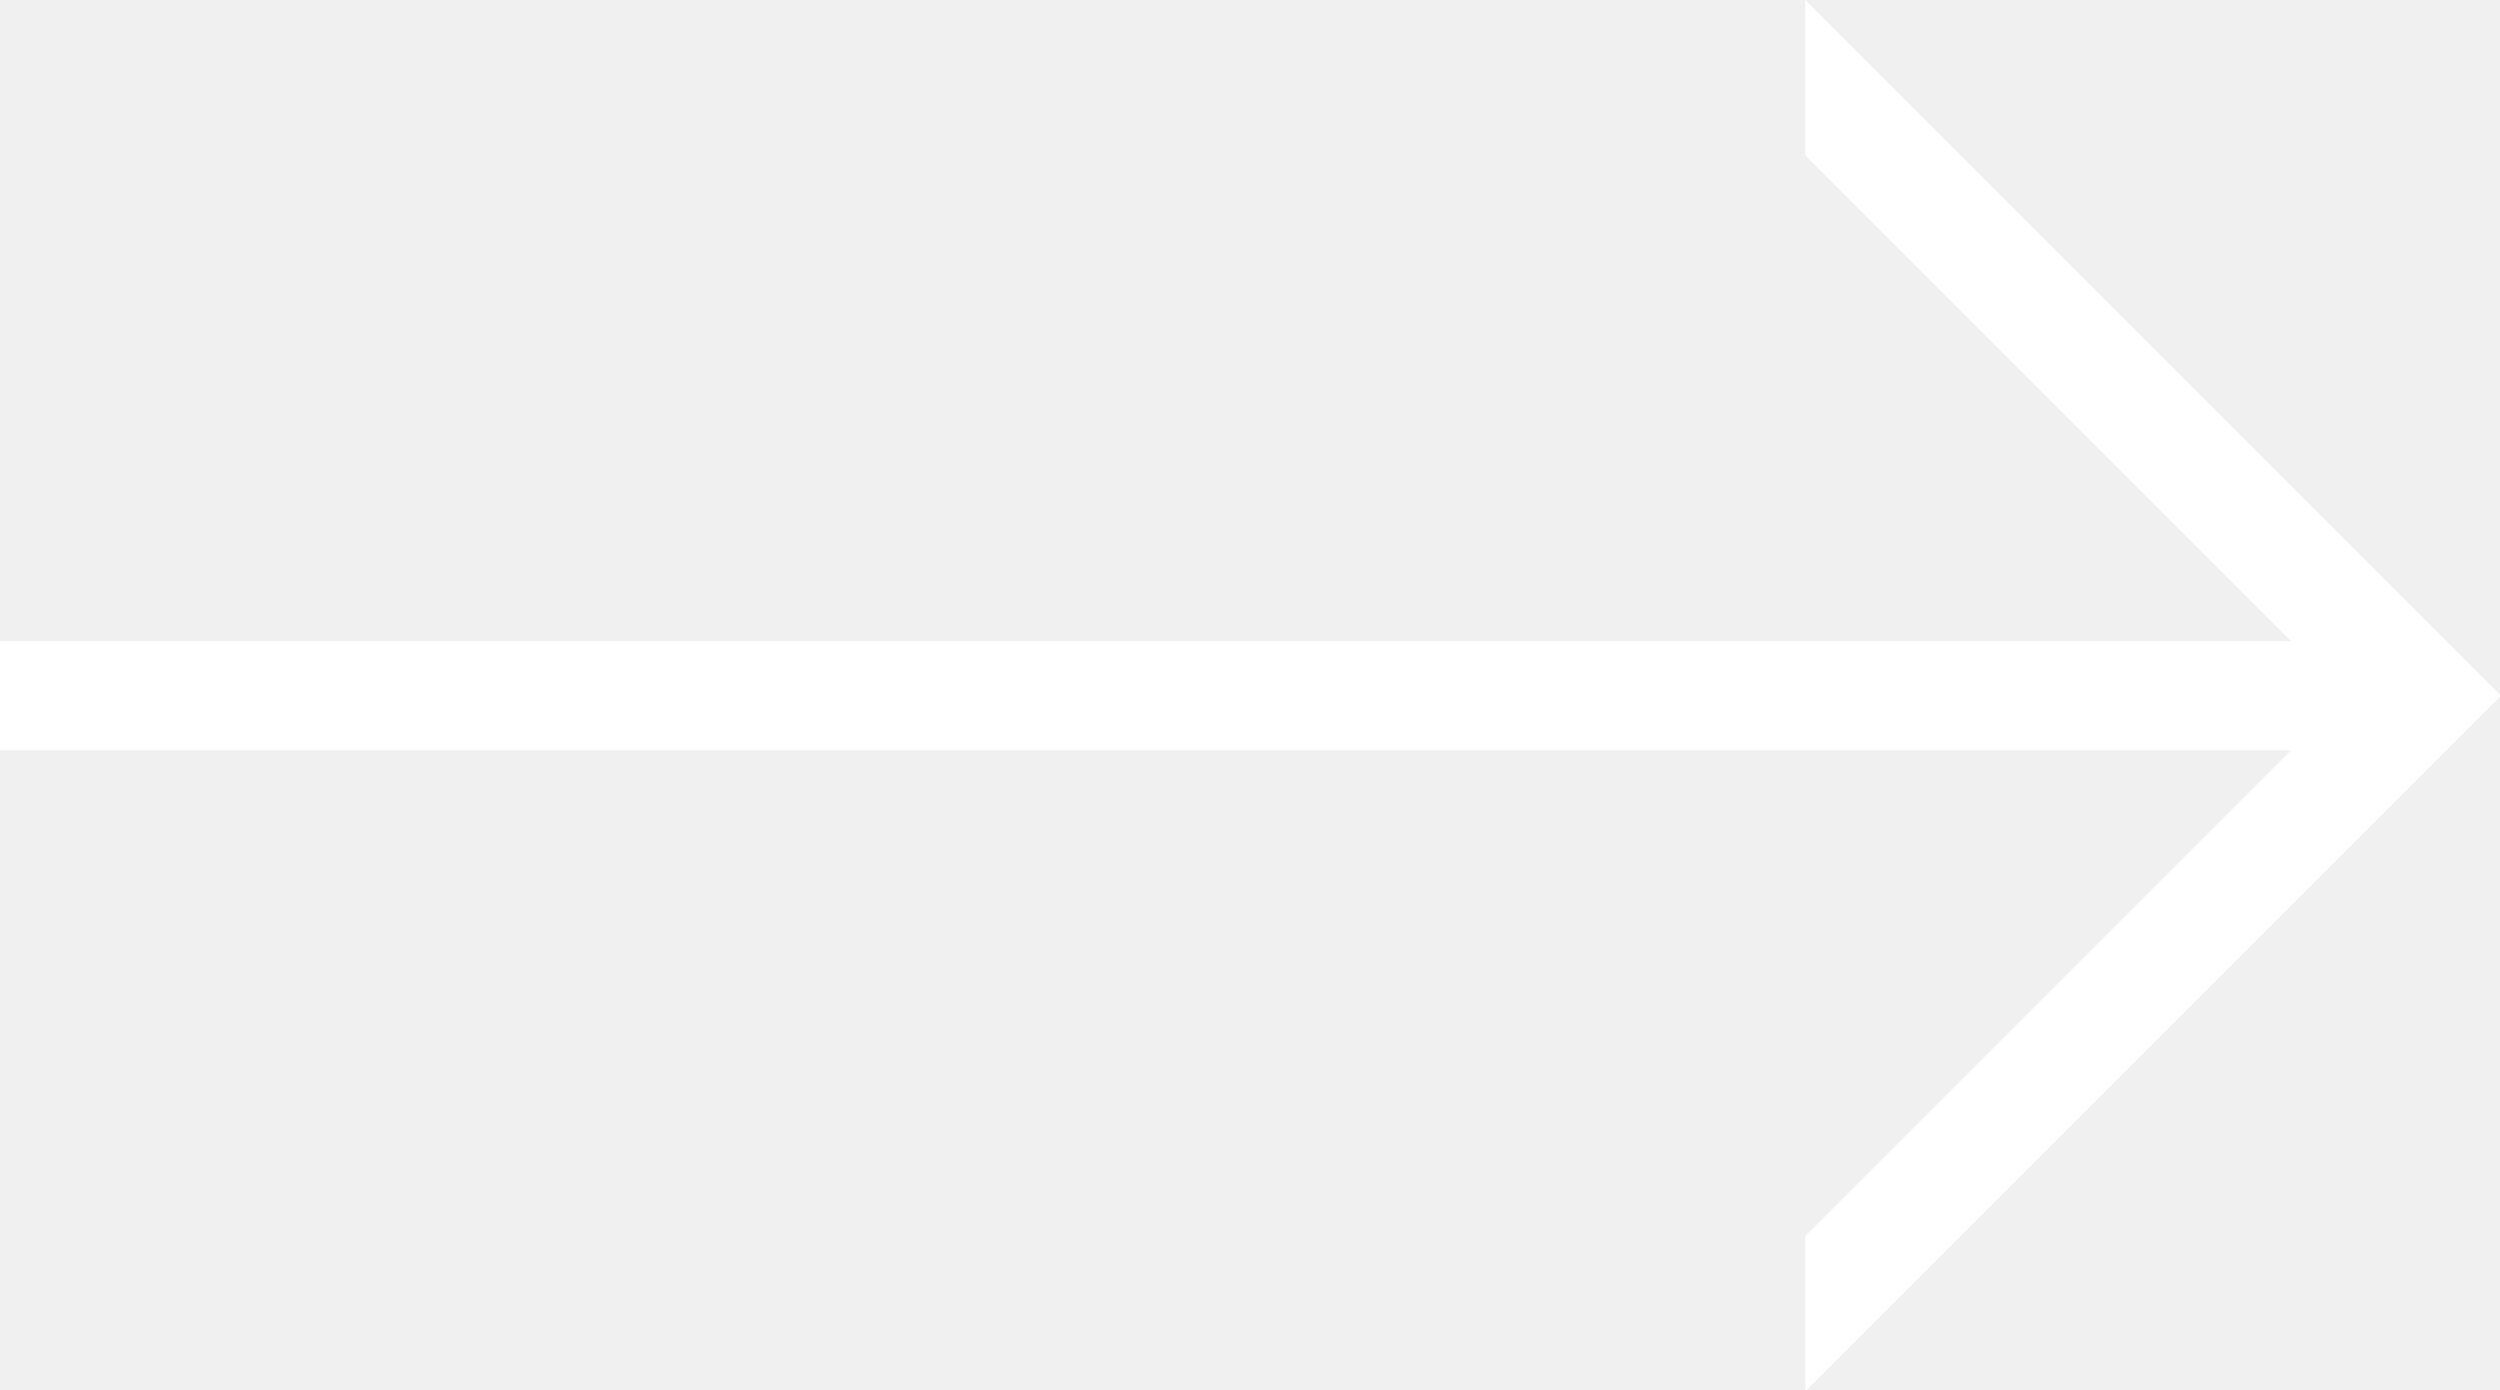
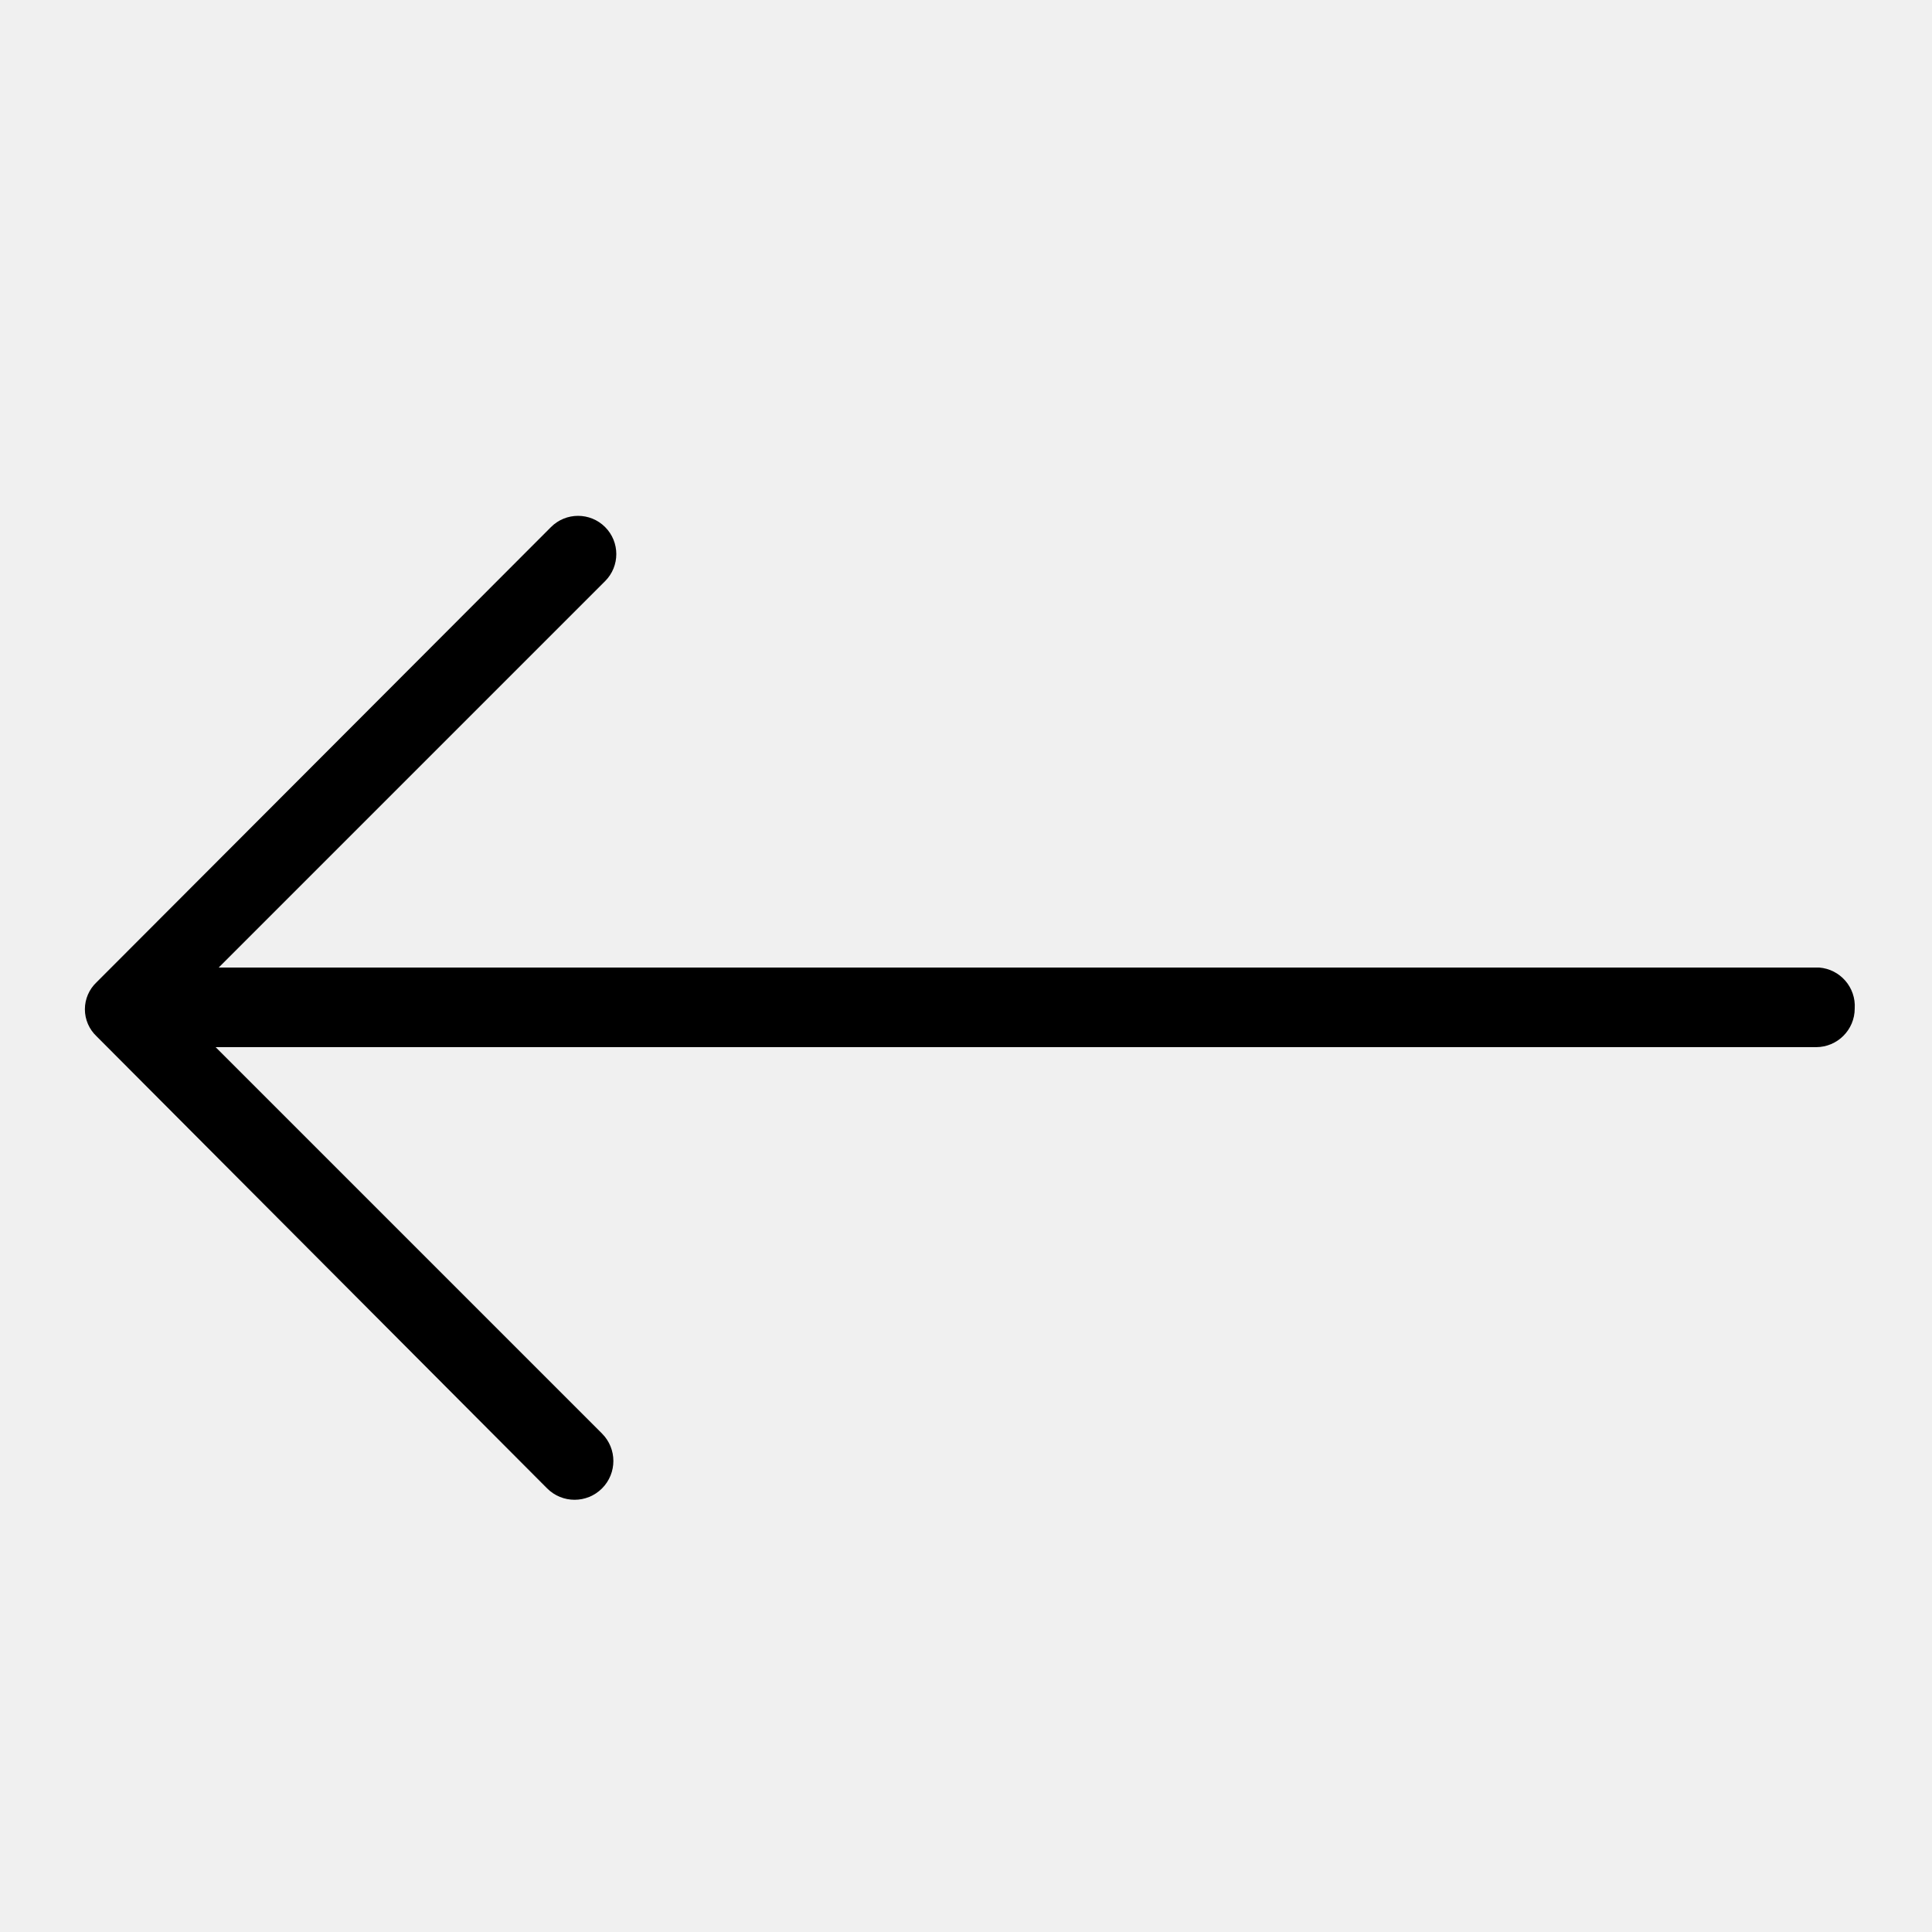
- <svg xmlns="http://www.w3.org/2000/svg" width="13.53" height="7.52" viewBox="0 0 13.53 7.52">
-   <g id="Layer_2" data-name="Layer 2">
-     <g id="Home_-_1200" data-name="Home - 1200">
-       <g id="Got_Malware_" data-name="Got Malware?">
-         <g id="Masked_Contents" data-name="Masked Contents">
-           <g id="Hyperlink">
-             <polyline id="arrow" points="0 4.06 12.4 4.06 12.1 4.36 9.77 6.69 9.77 7.53 13.53 3.77 13.53 3.76 13.53 3.76 9.77 0 9.77 0.84 12.1 3.17 12.4 3.47 10.63 3.47 0 3.47" style="fill: #fff" />
-           </g>
-         </g>
-       </g>
-     </g>
-   </g>
+ <svg xmlns="http://www.w3.org/2000/svg" viewBox="0 0 25 25">
+   <path class="white" d="M24,13.05a.5.5,0,0,1-.5.5H2.79l5,5a.5.5,0,0,1-.71.71L1.25,13.41a.48.48,0,0,1,0-.7L7.13,6.82a.49.49,0,1,1,.7.7l-5,5H23.54A.5.5,0,0,1,24,13.05Z" />
</svg>
